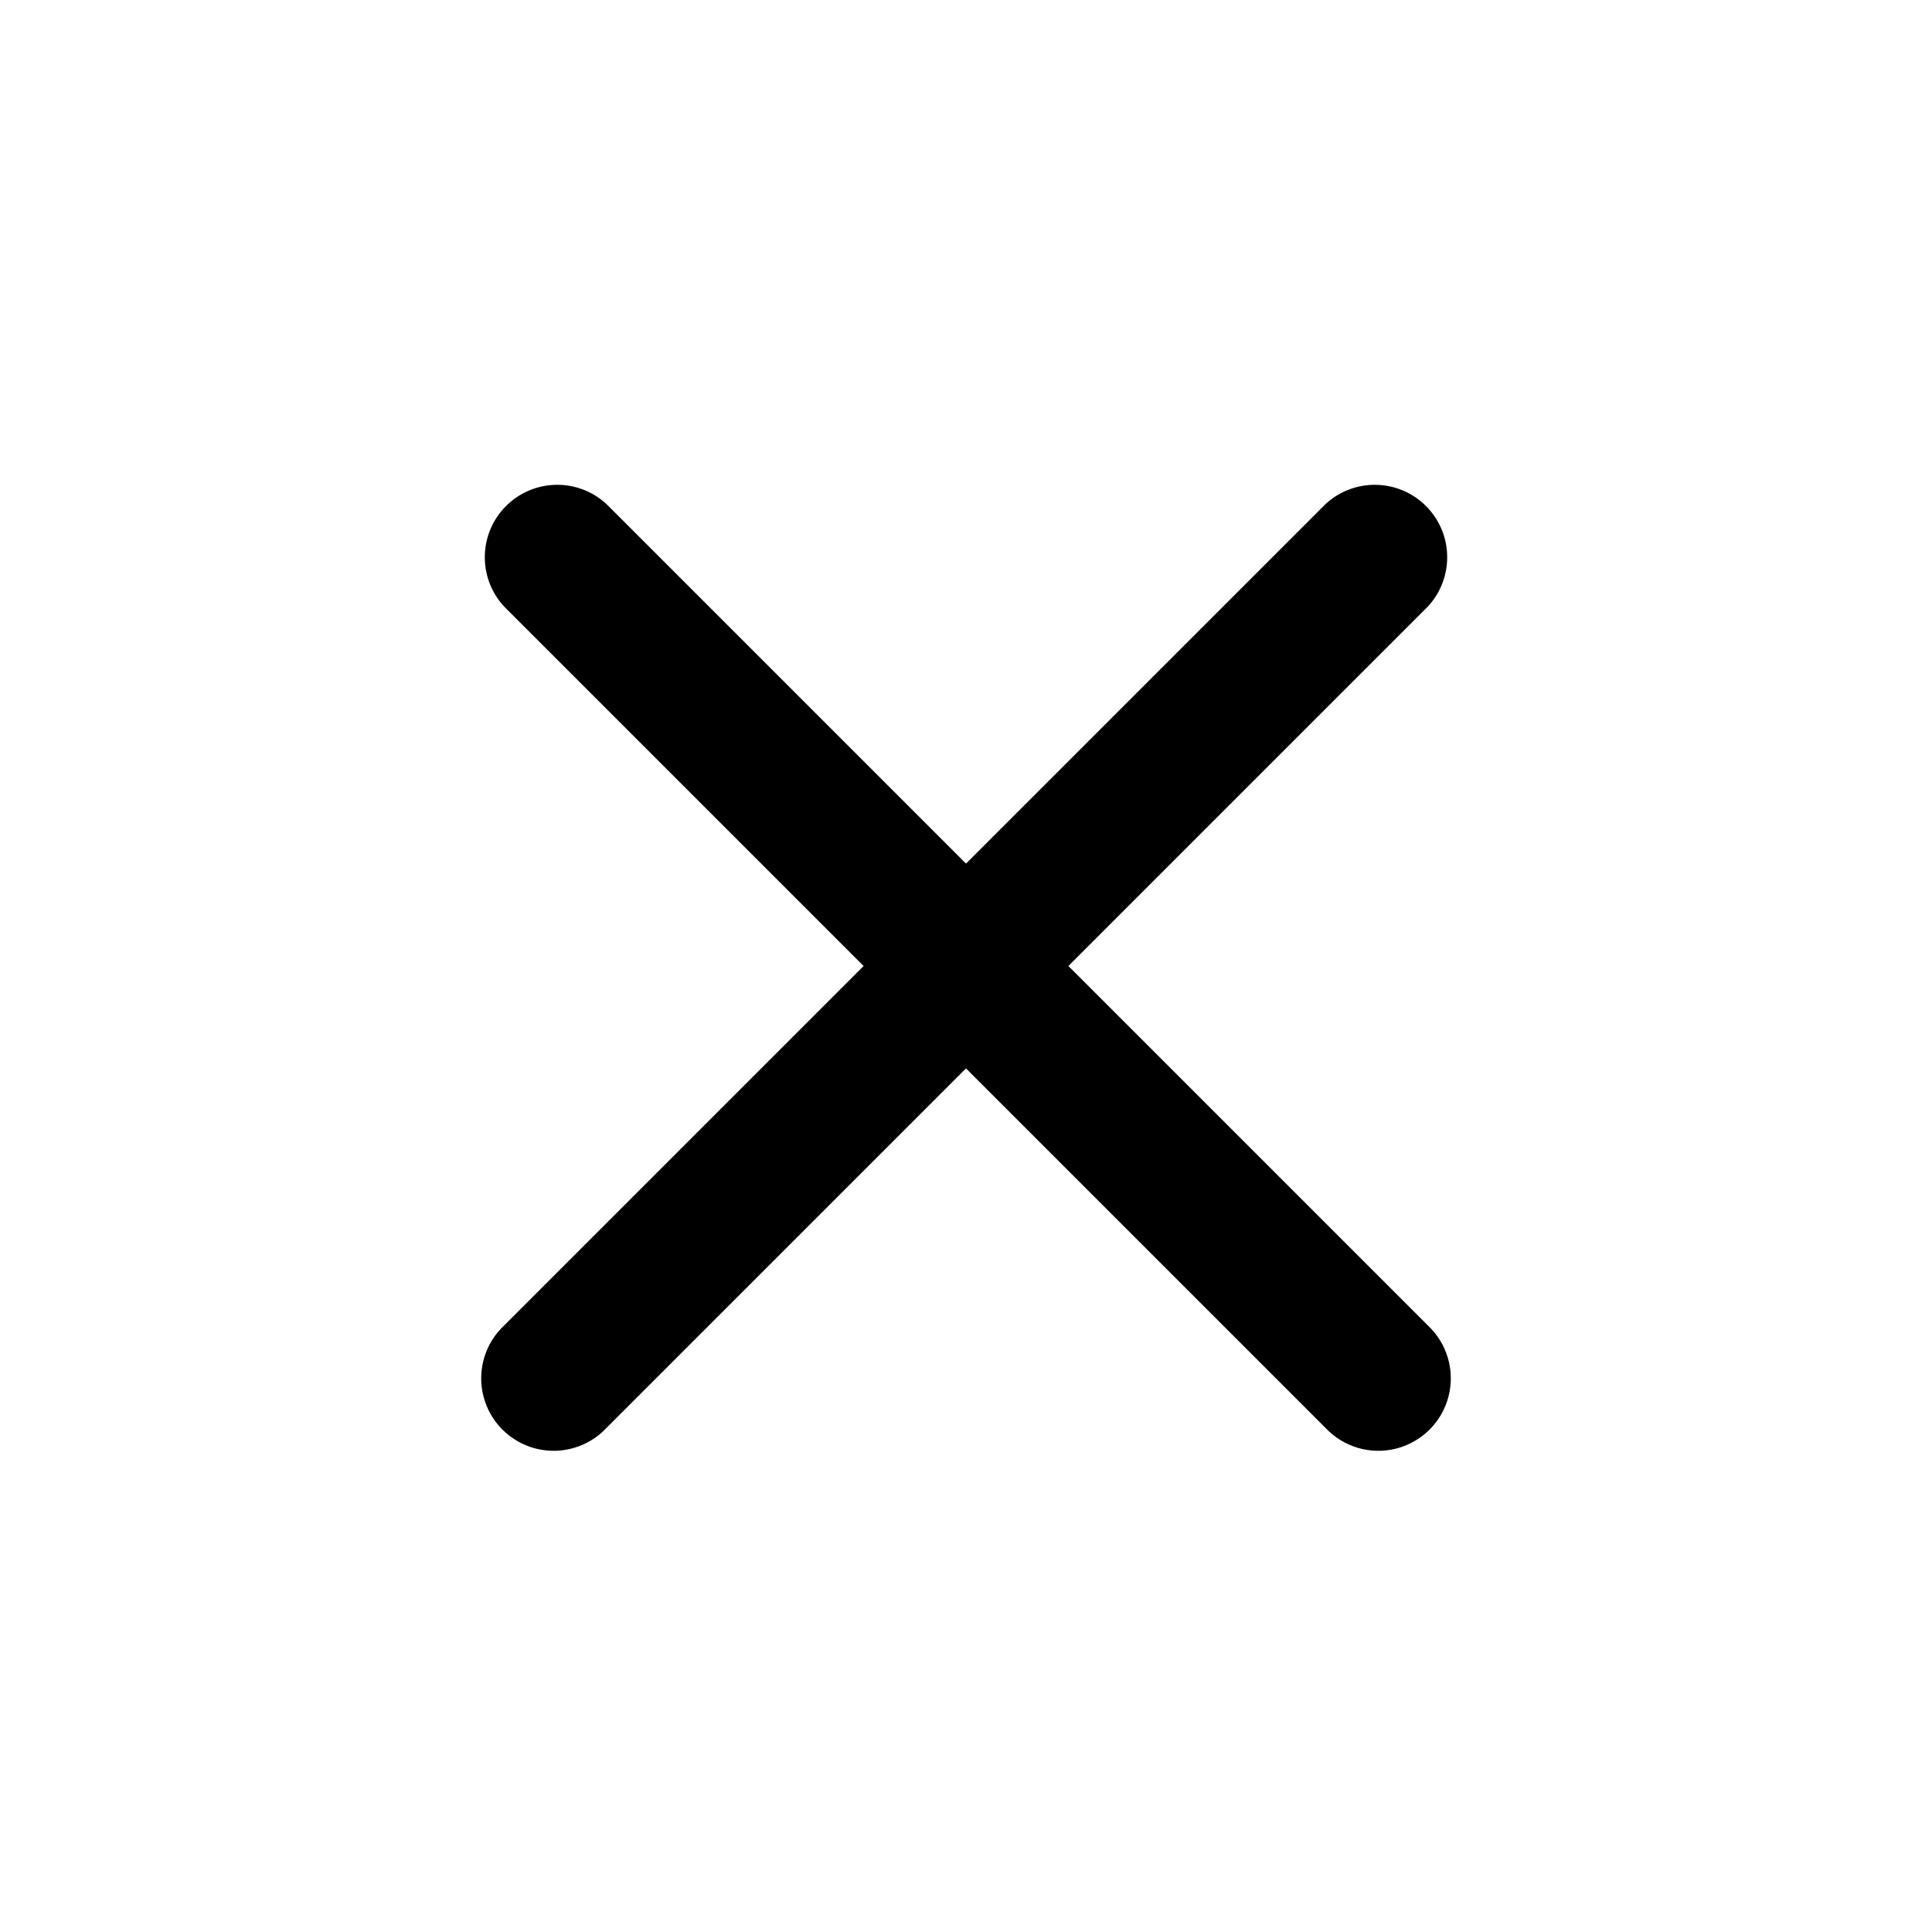
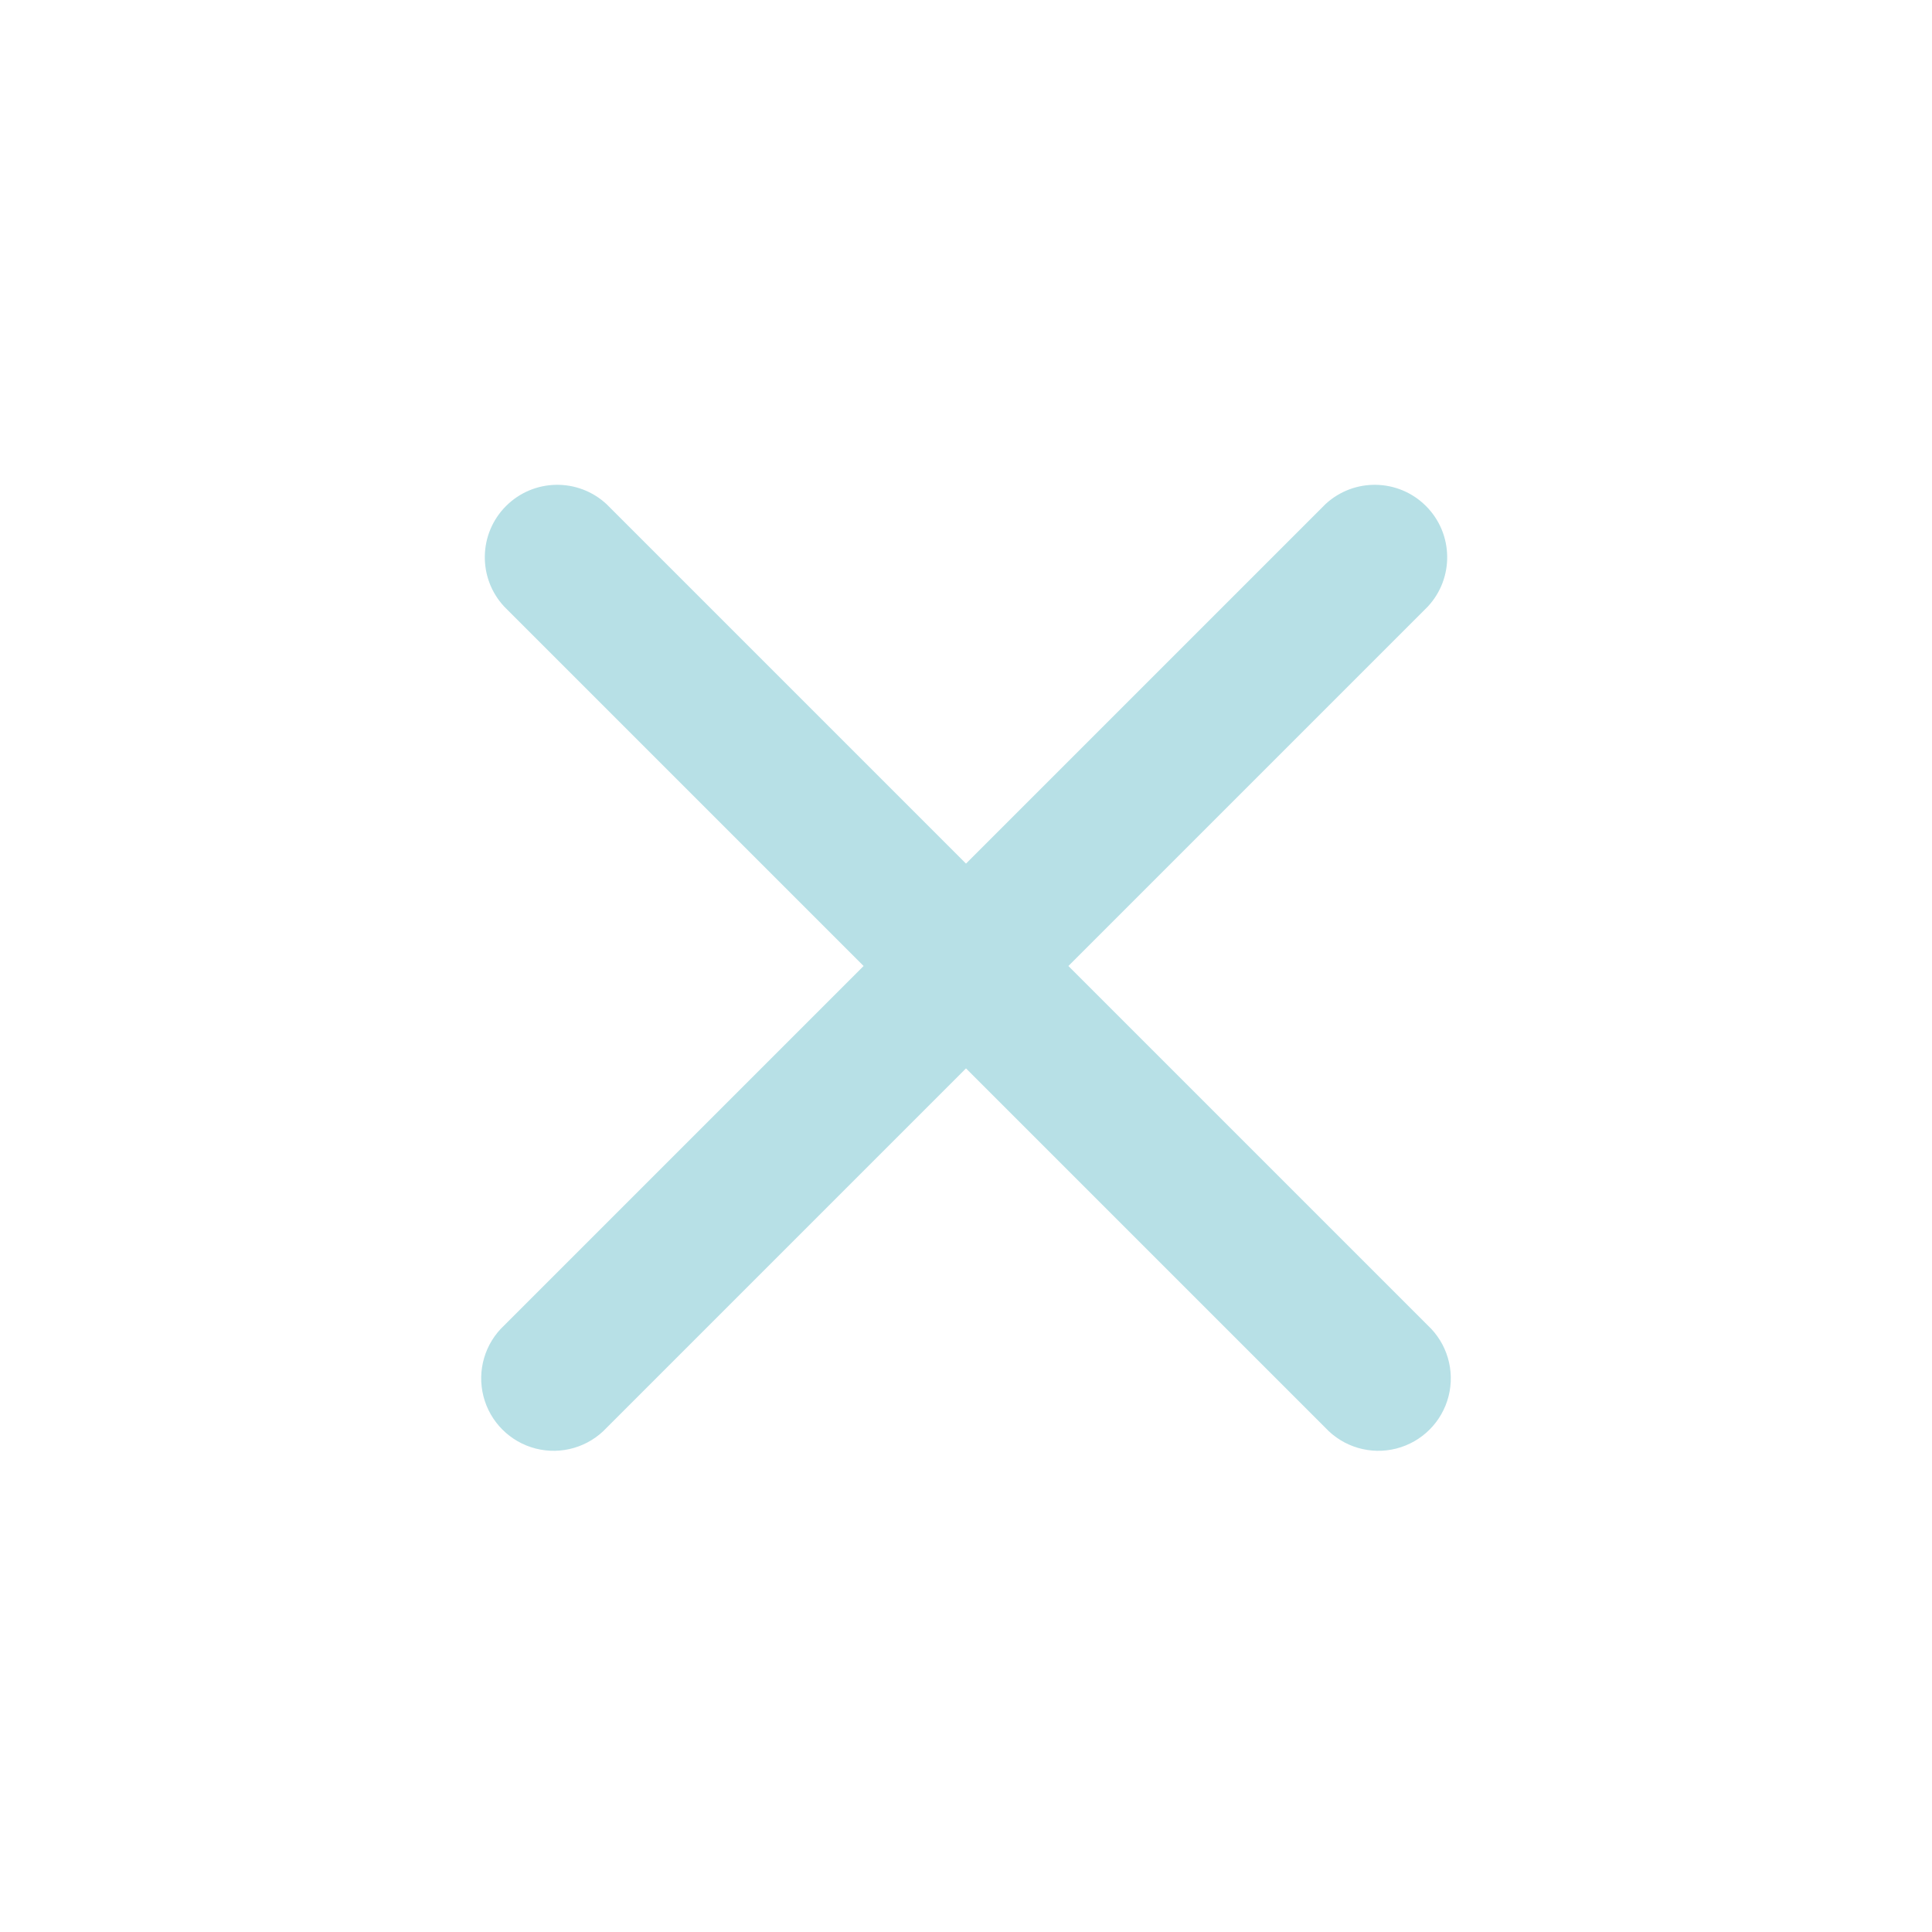
- <svg xmlns="http://www.w3.org/2000/svg" viewBox="0 0 20 20">
+ <svg xmlns="http://www.w3.org/2000/svg" viewBox="0 0 20 20" fill="#b7e0e6">
  <path d="M6.28 5.22a.75.75 0 0 0-1.06 1.06L8.94 10l-3.72 3.72a.75.75 0 1 0 1.06 1.06L10 11.06l3.72 3.72a.75.75 0 1 0 1.06-1.06L11.06 10l3.72-3.72a.75.75 0 0 0-1.06-1.06L10 8.94 6.28 5.22Z" />
</svg>
